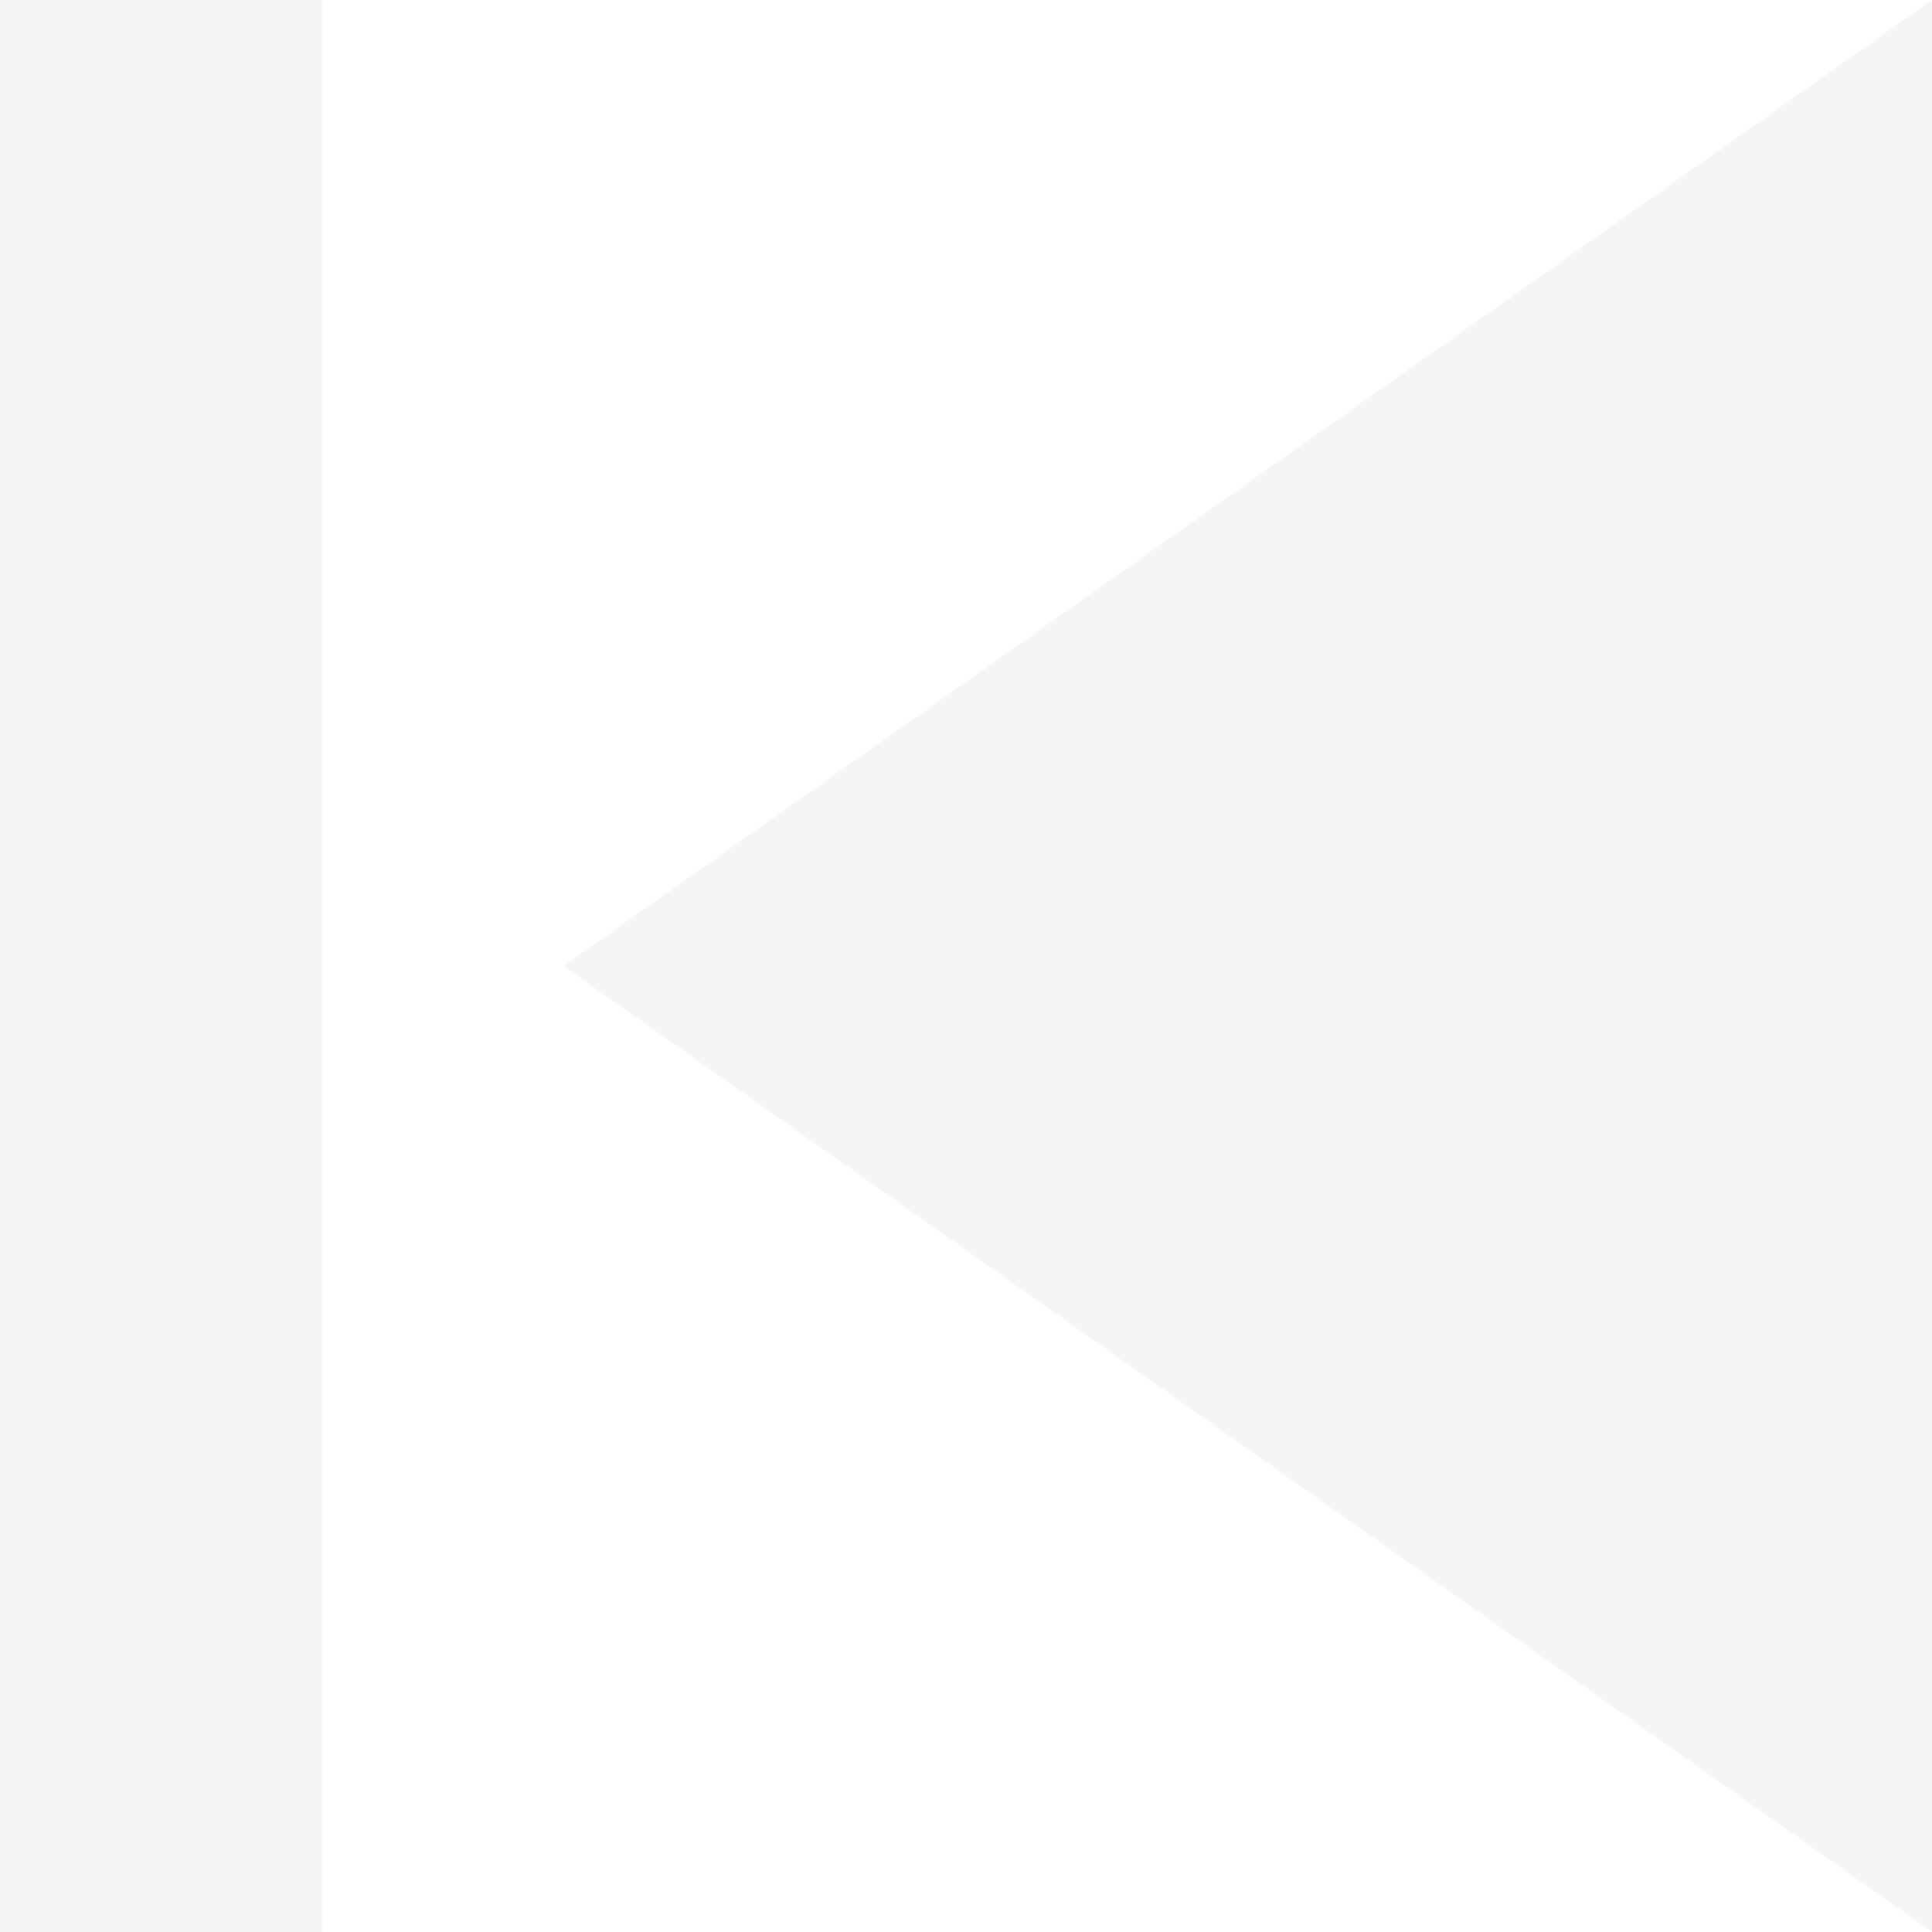
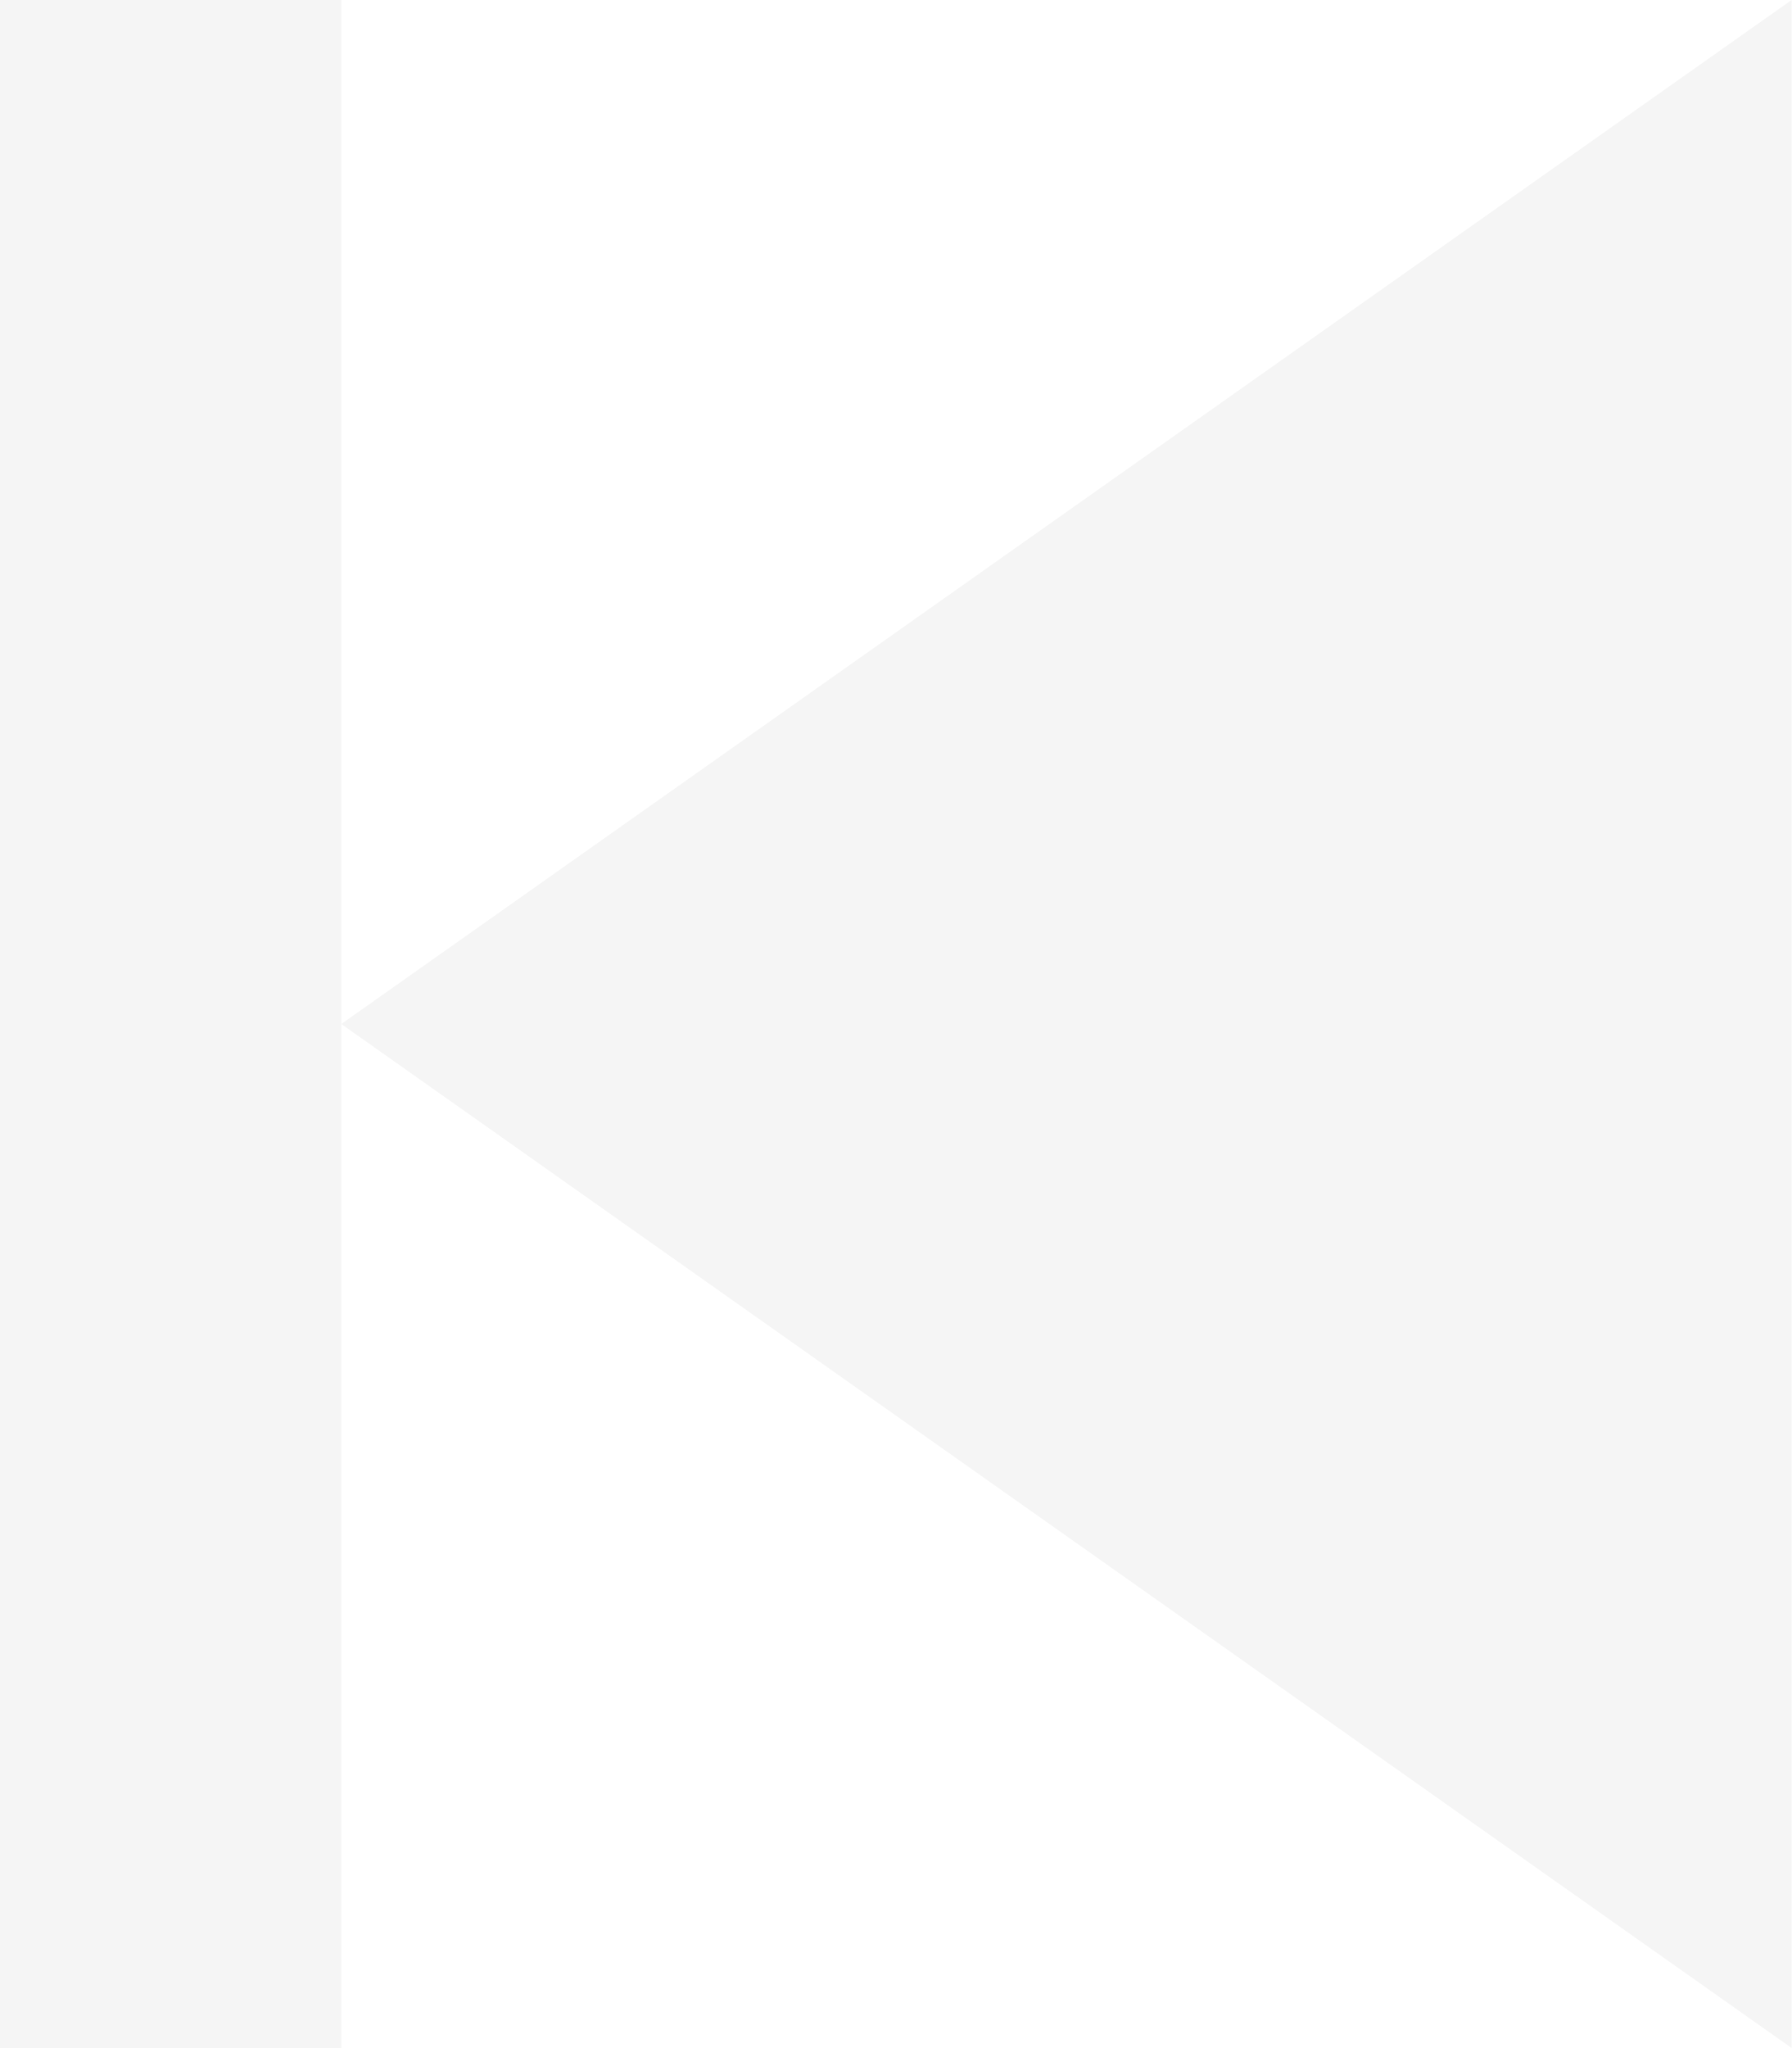
- <svg xmlns="http://www.w3.org/2000/svg" version="1.1" id="Layer_1" x="0px" y="0px" width="16px" height="16px" viewBox="0 0 16 16" enable-background="new 0 0 16 16" xml:space="preserve">
-   <path fill="#F5F5F5" d="M0,0h2.667v16H0V0z M4.667,8L16,16V0L4.667,8z" />
+ <svg xmlns="http://www.w3.org/2000/svg" version="1.1" id="Layer_1" x="0px" y="0px" width="14px" height="16px" viewBox="0 0 14 16" enable-background="new 0 0 14 16" xml:space="preserve">
+   <rect x="0" fill="#F5F5F5" width="2.667" height="16" />
+   <polygon fill="#F5F5F5" points="2.667,8 14,16 14,0 " />
</svg>
